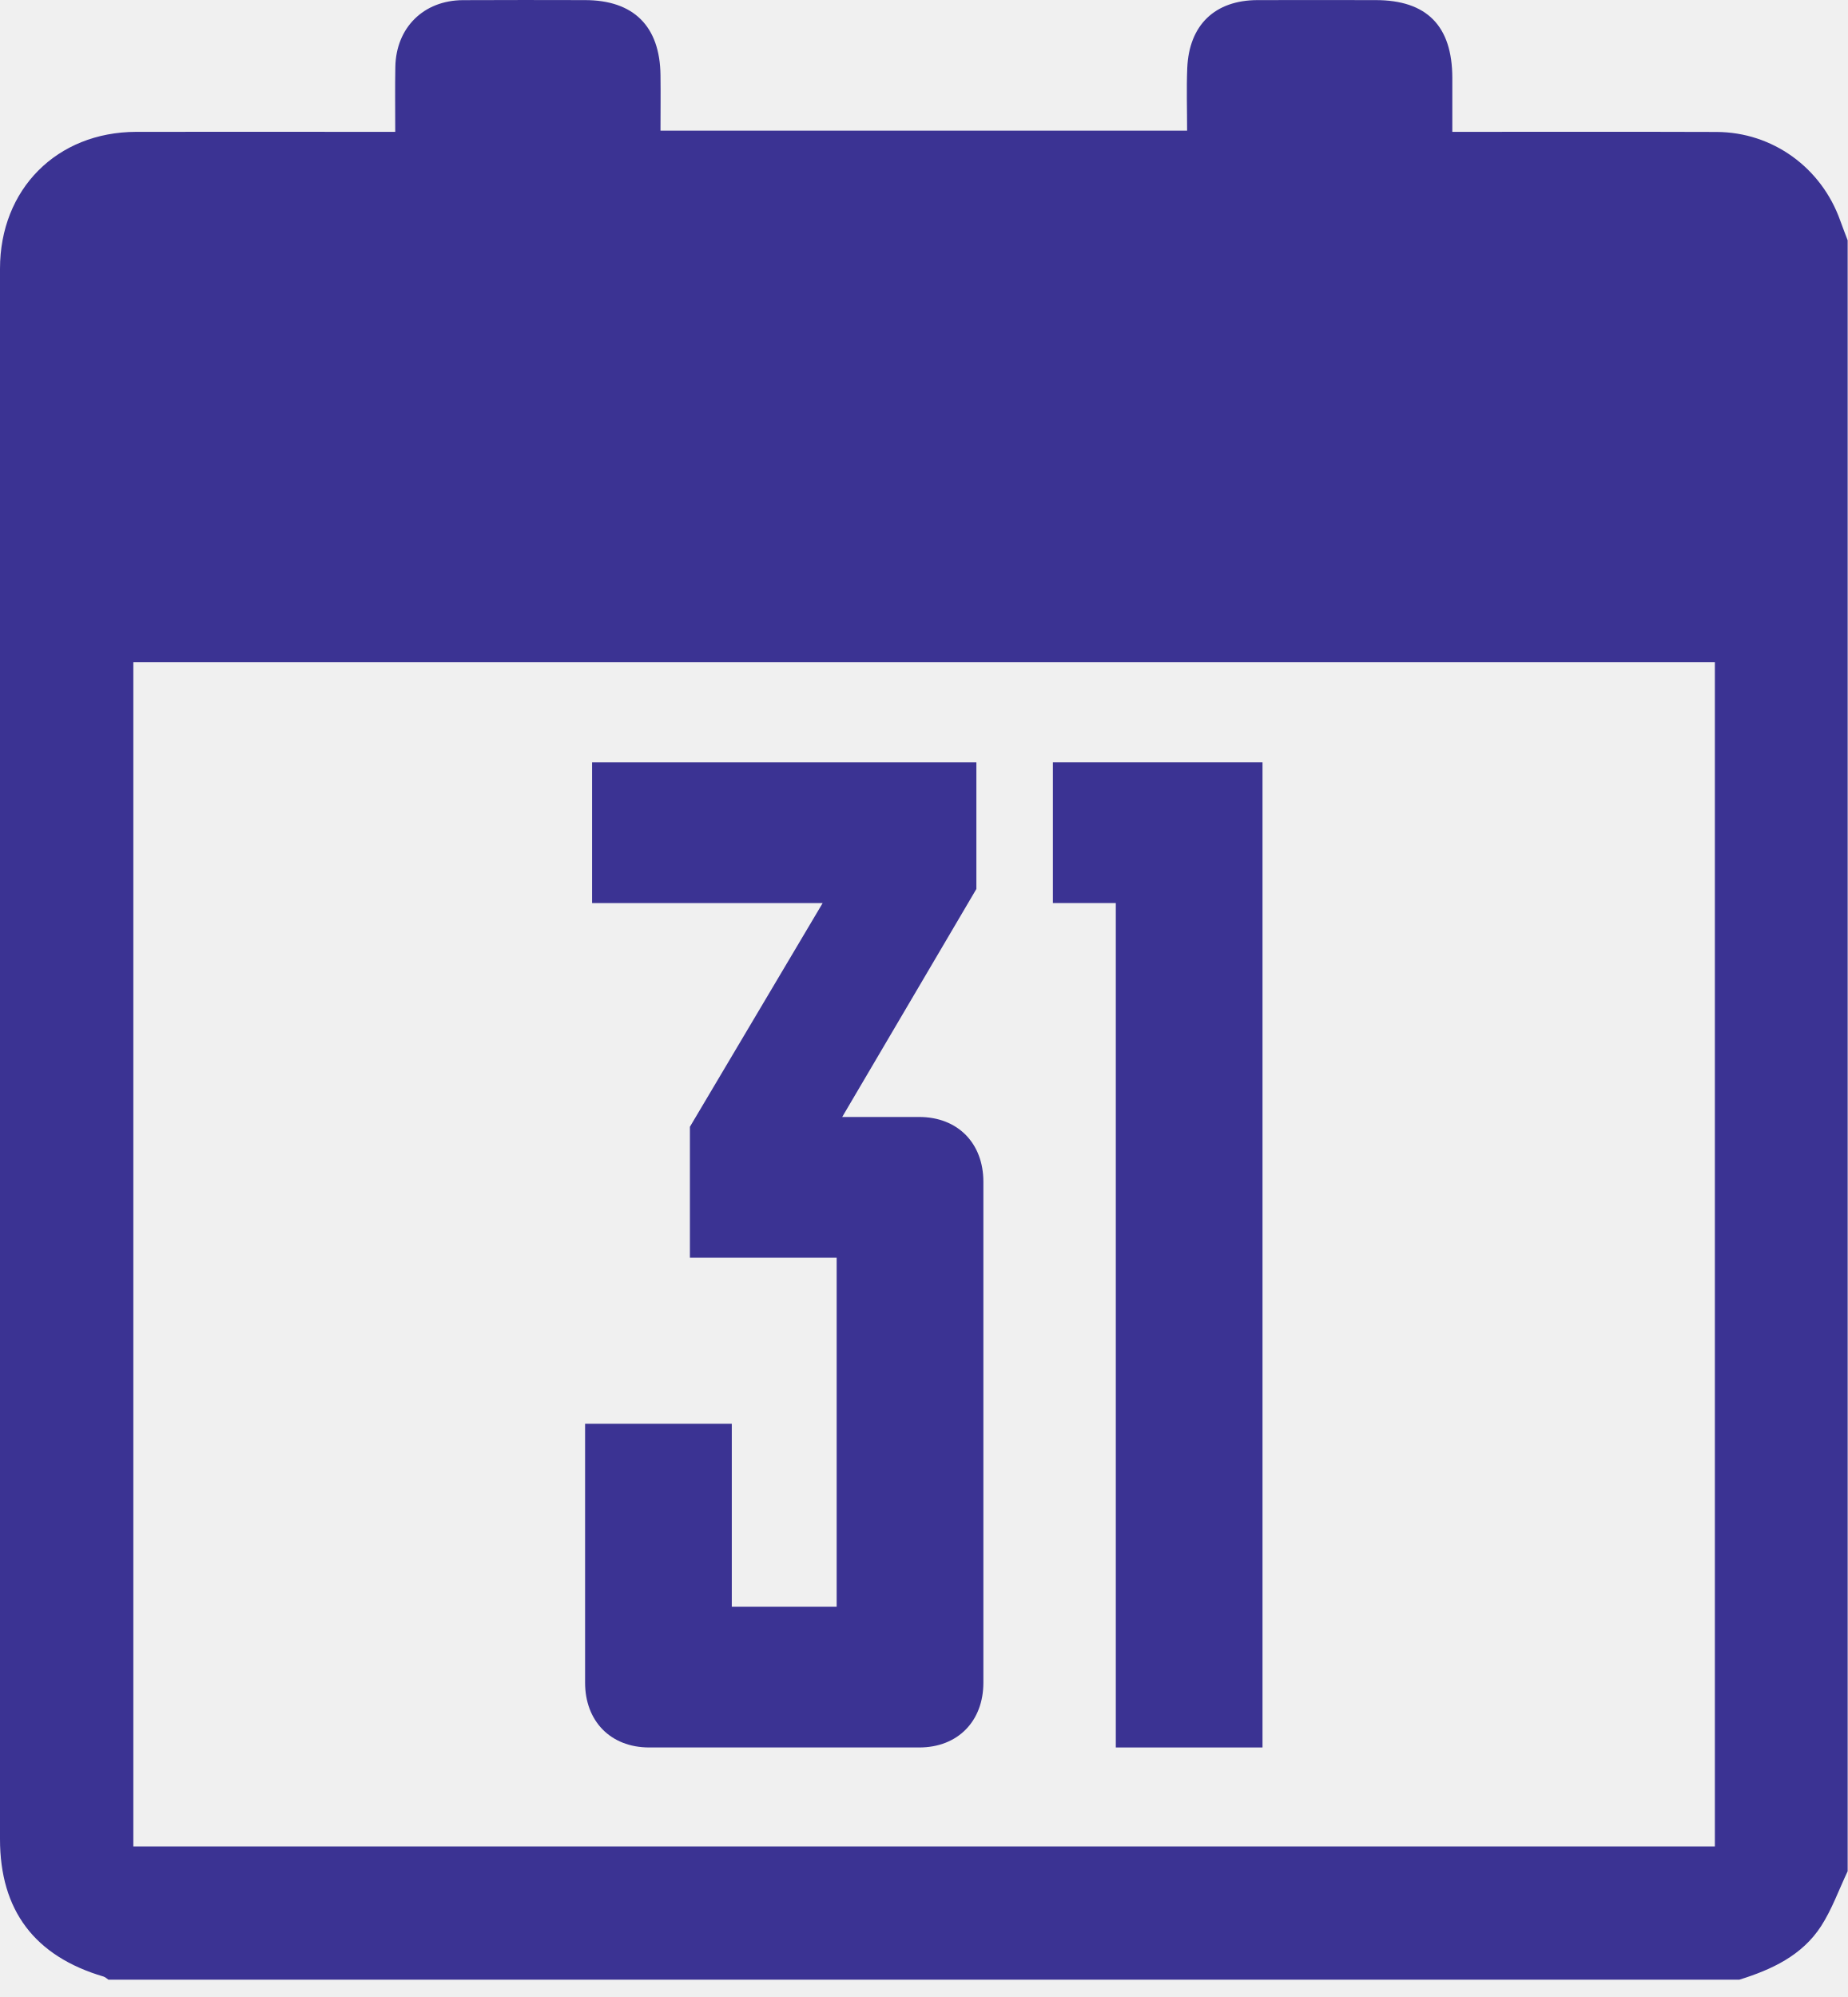
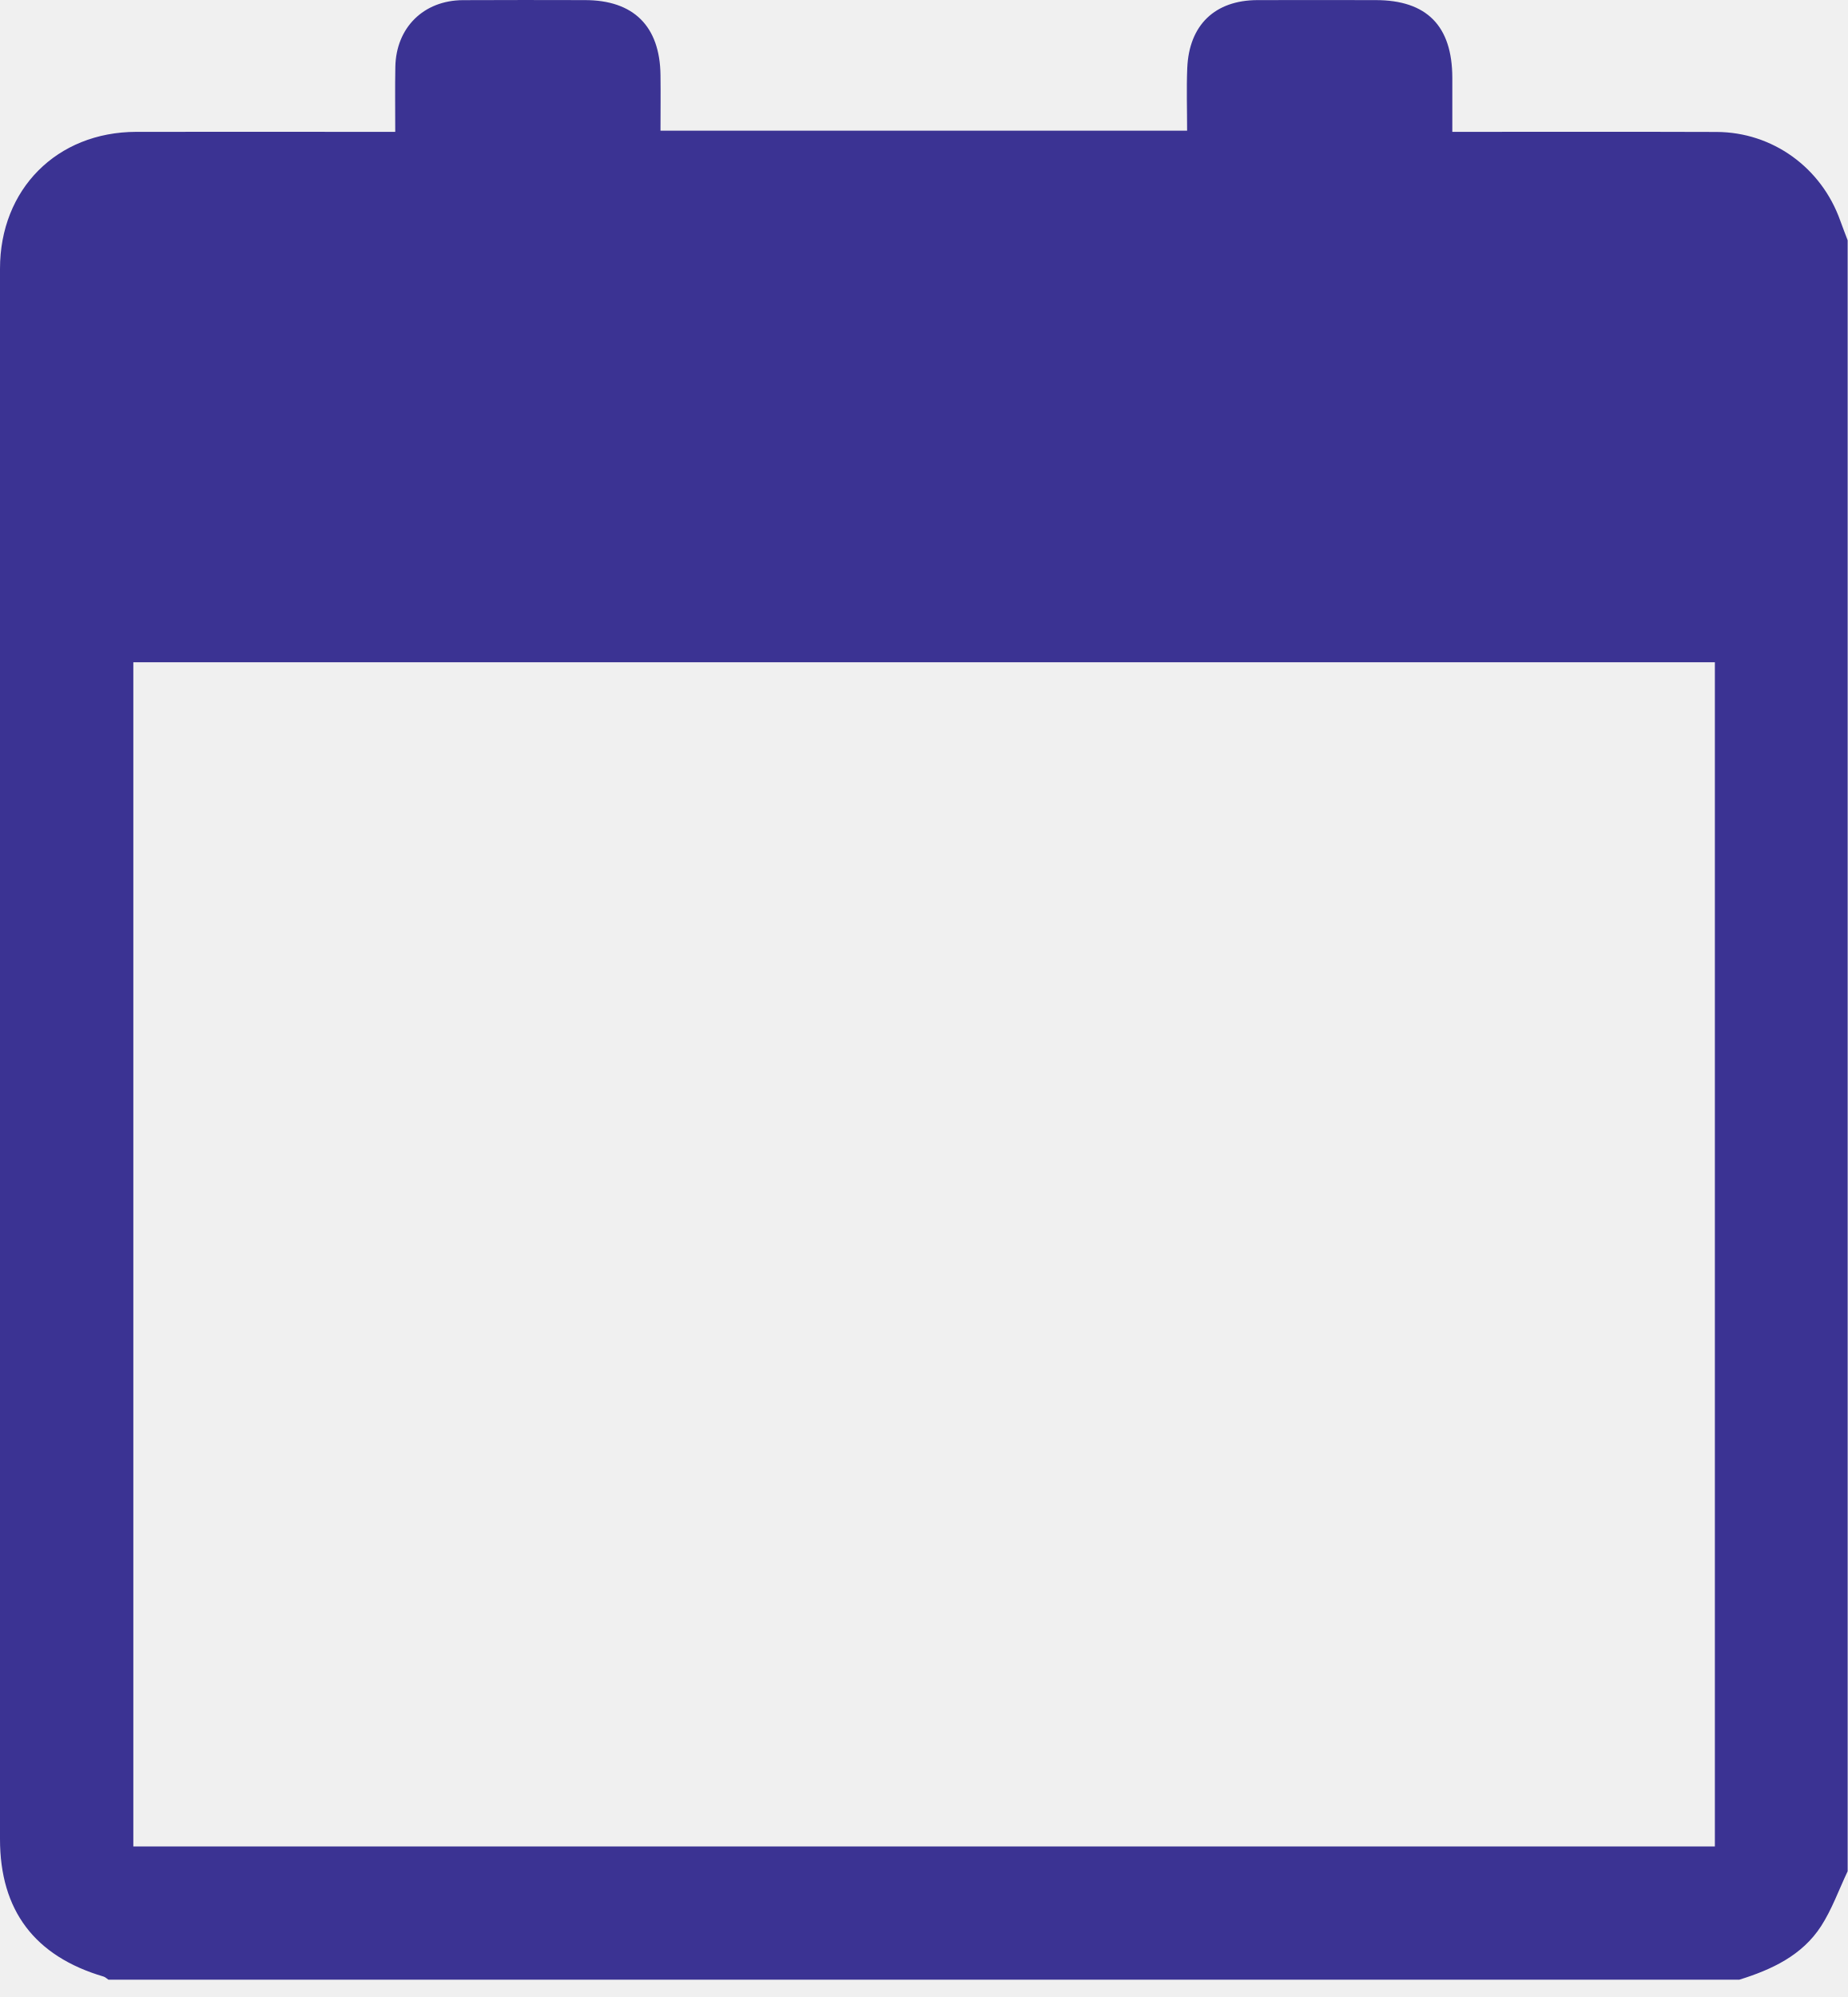
<svg xmlns="http://www.w3.org/2000/svg" width="37" height="40" viewBox="0 0 37 40" fill="none">
  <g clip-path="url(#clip0_3_2351)">
    <path d="M34.828 39.653H2.171C2.139 39.632 2.11 39.602 2.075 39.591C0.694 39.184 0 38.265 0 36.837C0 26.353 0 15.867 0 5.383C0 3.79 1.138 2.645 2.726 2.641C4.316 2.638 5.905 2.641 7.495 2.641C7.63 2.641 7.766 2.641 7.915 2.641C7.915 2.166 7.909 1.752 7.917 1.339C7.932 0.552 8.484 0.007 9.27 0.003C10.084 -0.002 10.899 0.001 11.713 0.002C12.687 0.002 13.215 0.523 13.227 1.504C13.232 1.873 13.227 2.242 13.227 2.618H23.773C23.773 2.185 23.759 1.773 23.776 1.363C23.812 0.499 24.331 0.004 25.183 0.002C25.971 -0.001 26.759 0.002 27.548 0.002C28.573 0.002 29.082 0.519 29.084 1.558C29.084 1.914 29.084 2.269 29.084 2.641C30.888 2.641 32.632 2.637 34.376 2.643C35.498 2.647 36.476 3.357 36.853 4.42C36.9 4.551 36.951 4.681 37.001 4.813V37.481C36.826 37.849 36.688 38.241 36.469 38.581C36.087 39.17 35.479 39.452 34.829 39.654L34.828 39.653ZM34.342 13.265H2.67V36.985H34.342V13.265Z" fill="#3B3393" />
-     <path d="M18.406 35.002H13.004C12.22 35.002 11.717 34.467 11.717 33.705V28.518H14.655V32.183H16.755V25.192H13.816V22.57L16.475 18.088H11.857V15.269H19.553V17.806L16.866 22.373H18.406C19.189 22.373 19.693 22.908 19.693 23.67V33.705C19.693 34.467 19.189 35.002 18.406 35.002Z" fill="#3B3393" />
-     <path d="M21.085 18.088V15.269H25.283V35.002H22.345V18.088H21.085Z" fill="#3B3393" />
  </g>
  <defs>
    <clipPath id="clip0_3_2351">
      <rect width="37" height="39.653" fill="white" />
    </clipPath>
  </defs>
</svg>
